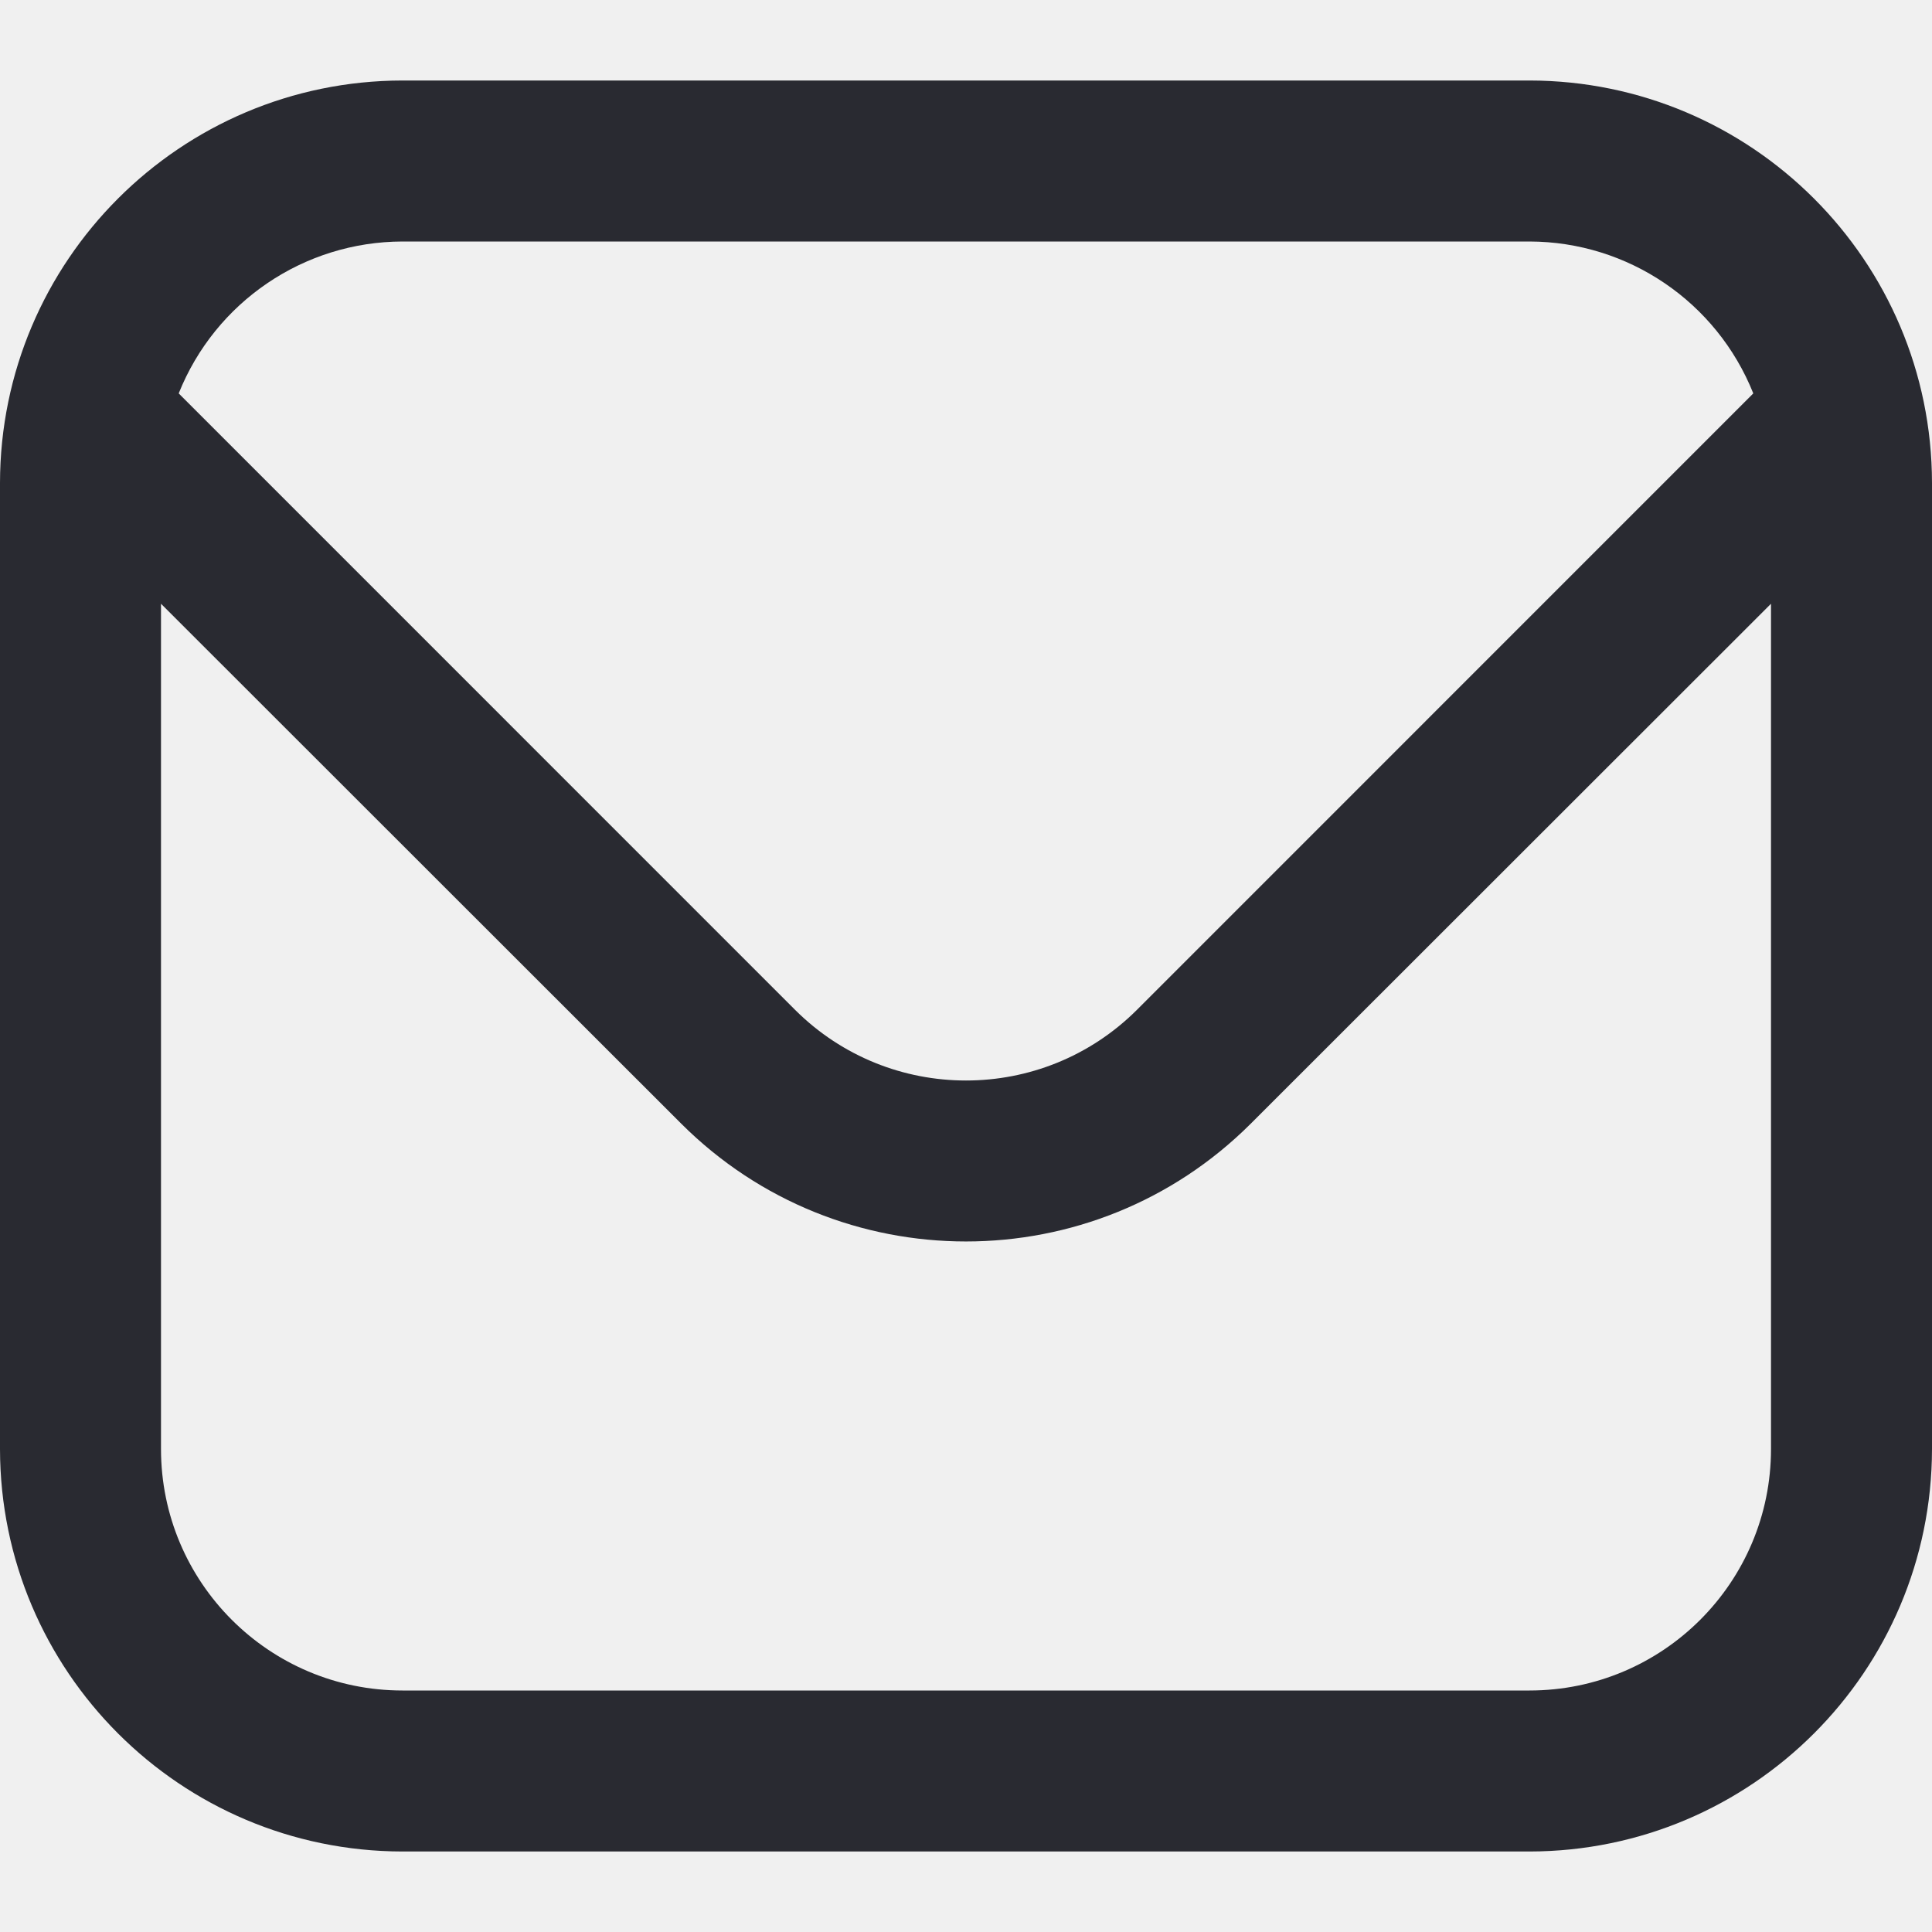
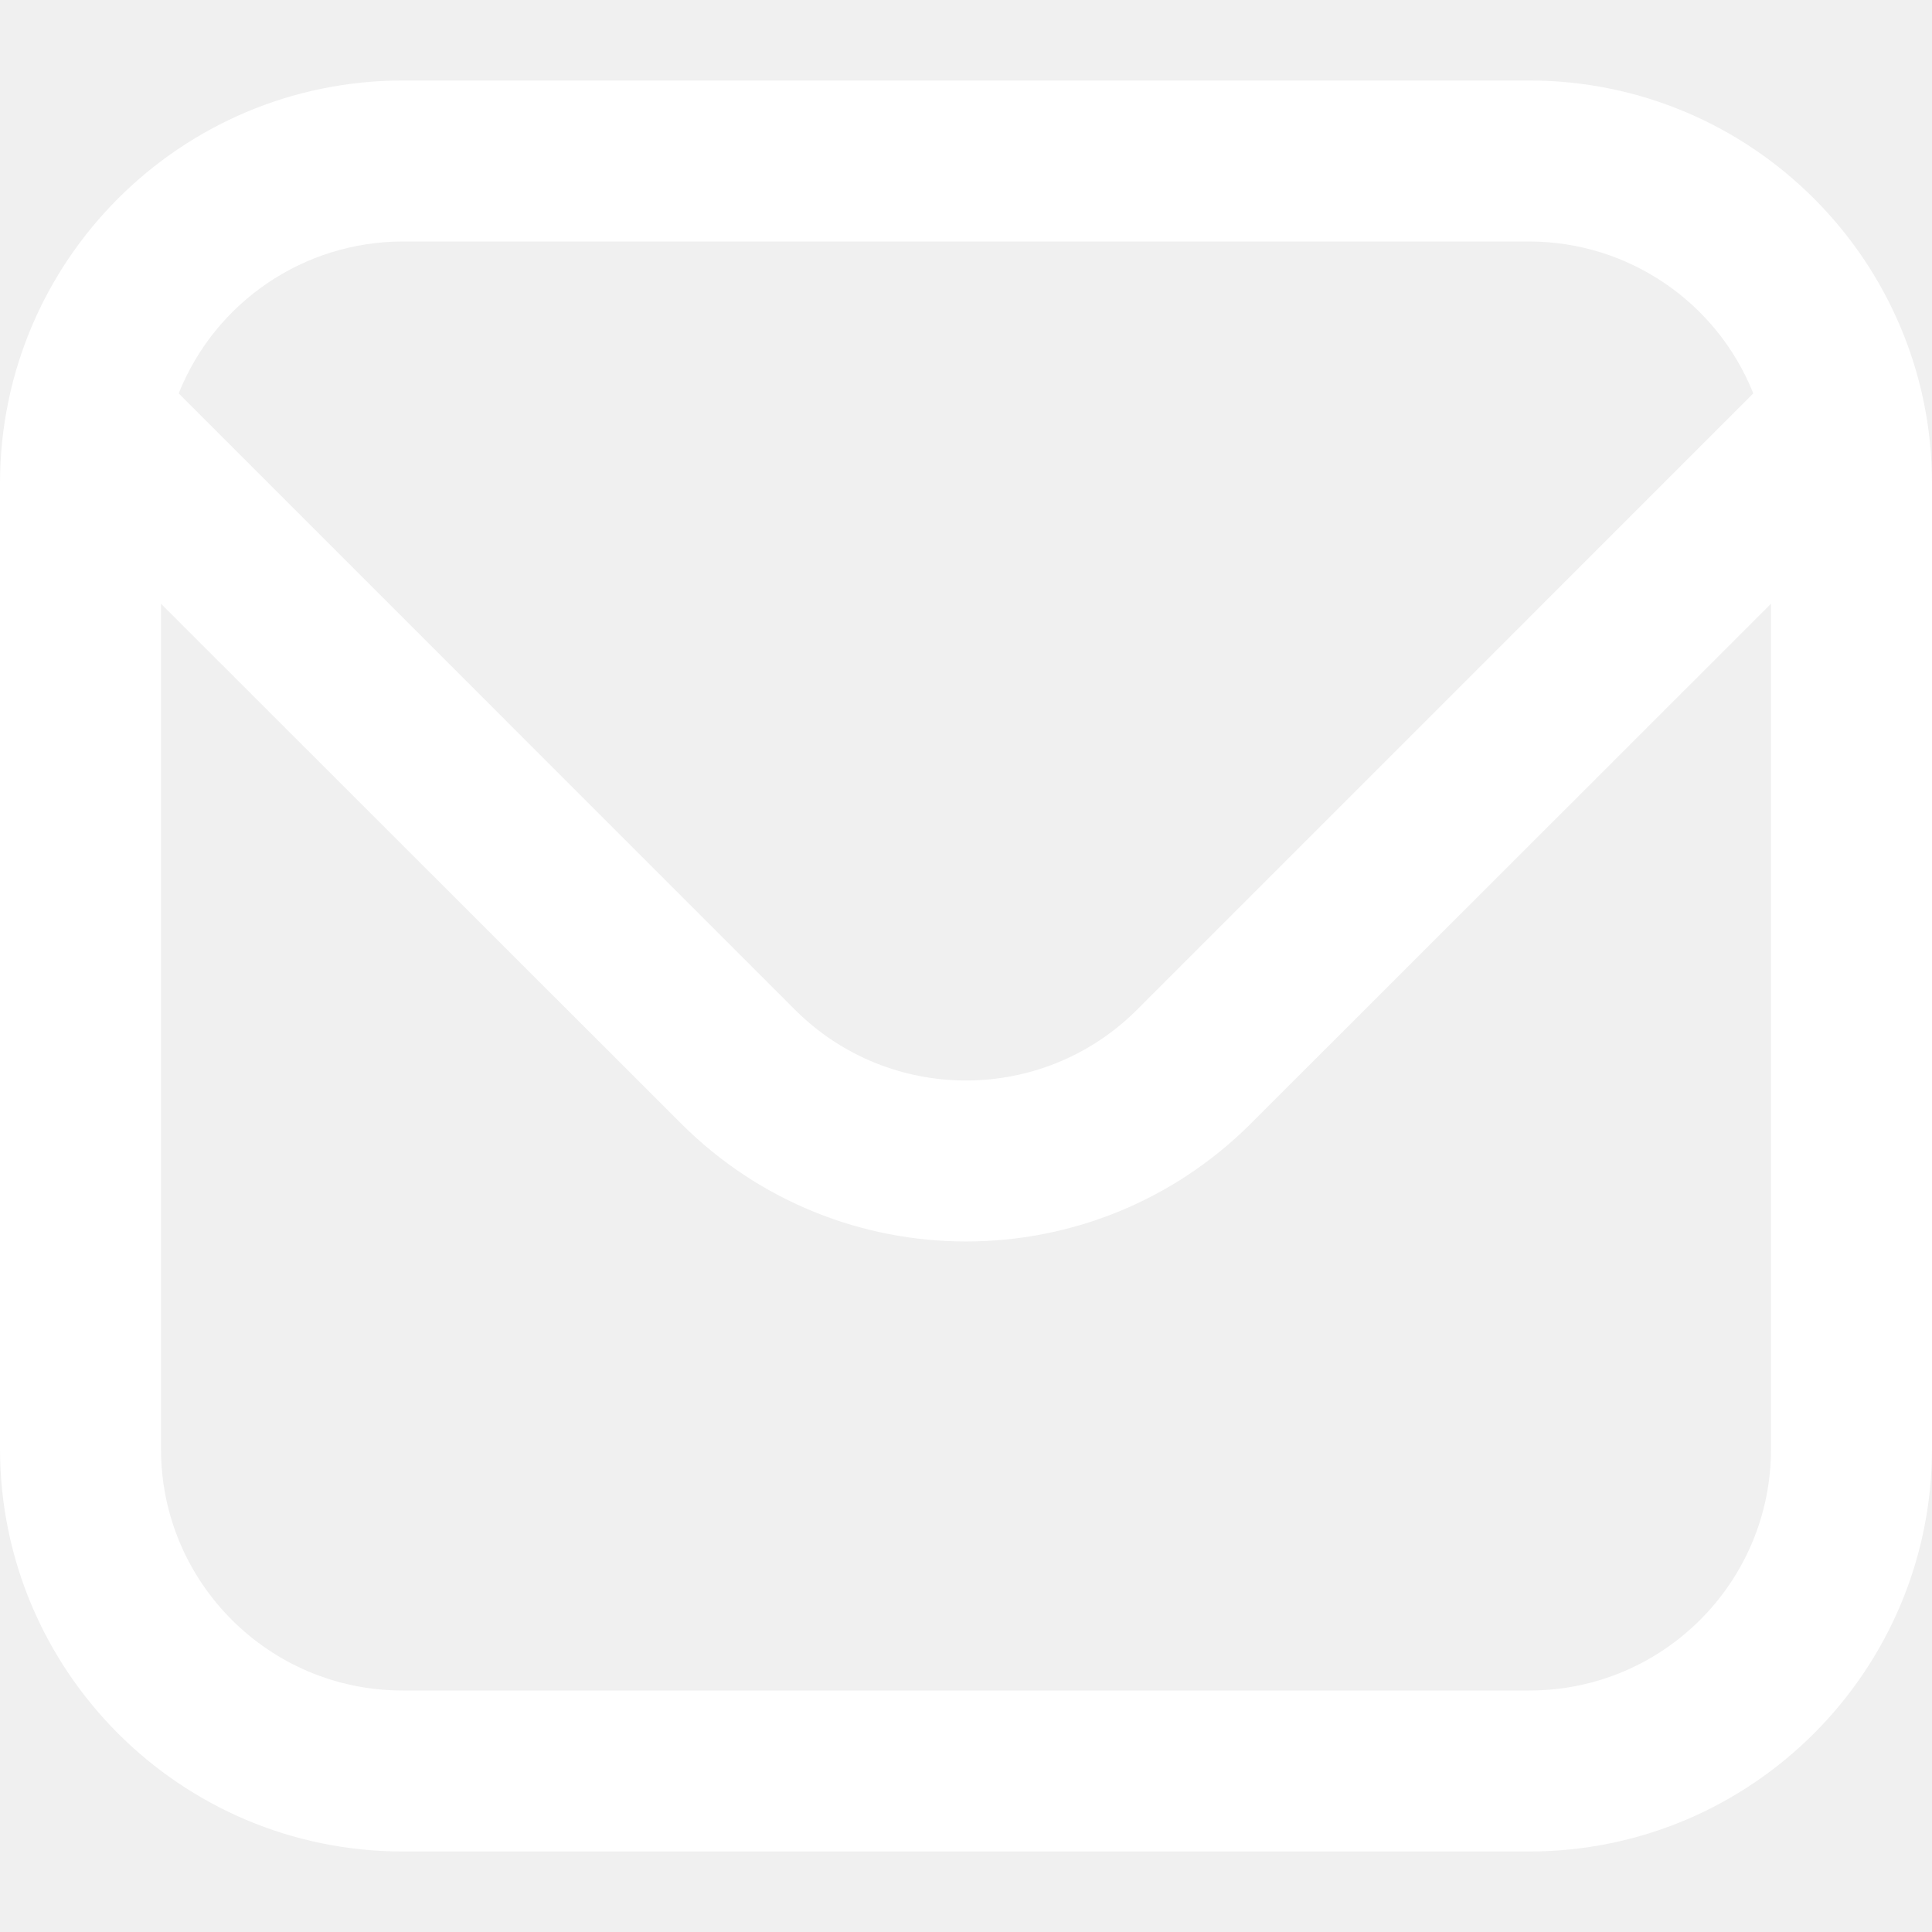
- <svg xmlns="http://www.w3.org/2000/svg" id="Outline" viewBox="0 0 24 24" width="512" height="512" style="fill:#292a31;">
+ <svg xmlns="http://www.w3.org/2000/svg" id="Outline" viewBox="0 0 24 24" width="512" height="512" style="fill: white;">
  <path d="M19,1H5A5.006,5.006,0,0,0,0,6V18a5.006,5.006,0,0,0,5,5H19a5.006,5.006,0,0,0,5-5V6A5.006,5.006,0,0,0,19,1ZM5,3H19a3,3,0,0,1,2.78,1.887l-7.658,7.659a3.007,3.007,0,0,1-4.244,0L2.22,4.887A3,3,0,0,1,5,3ZM19,21H5a3,3,0,0,1-3-3V7.5L8.464,13.96a5.007,5.007,0,0,0,7.072,0L22,7.5V18A3,3,0,0,1,19,21Z" />
</svg>
